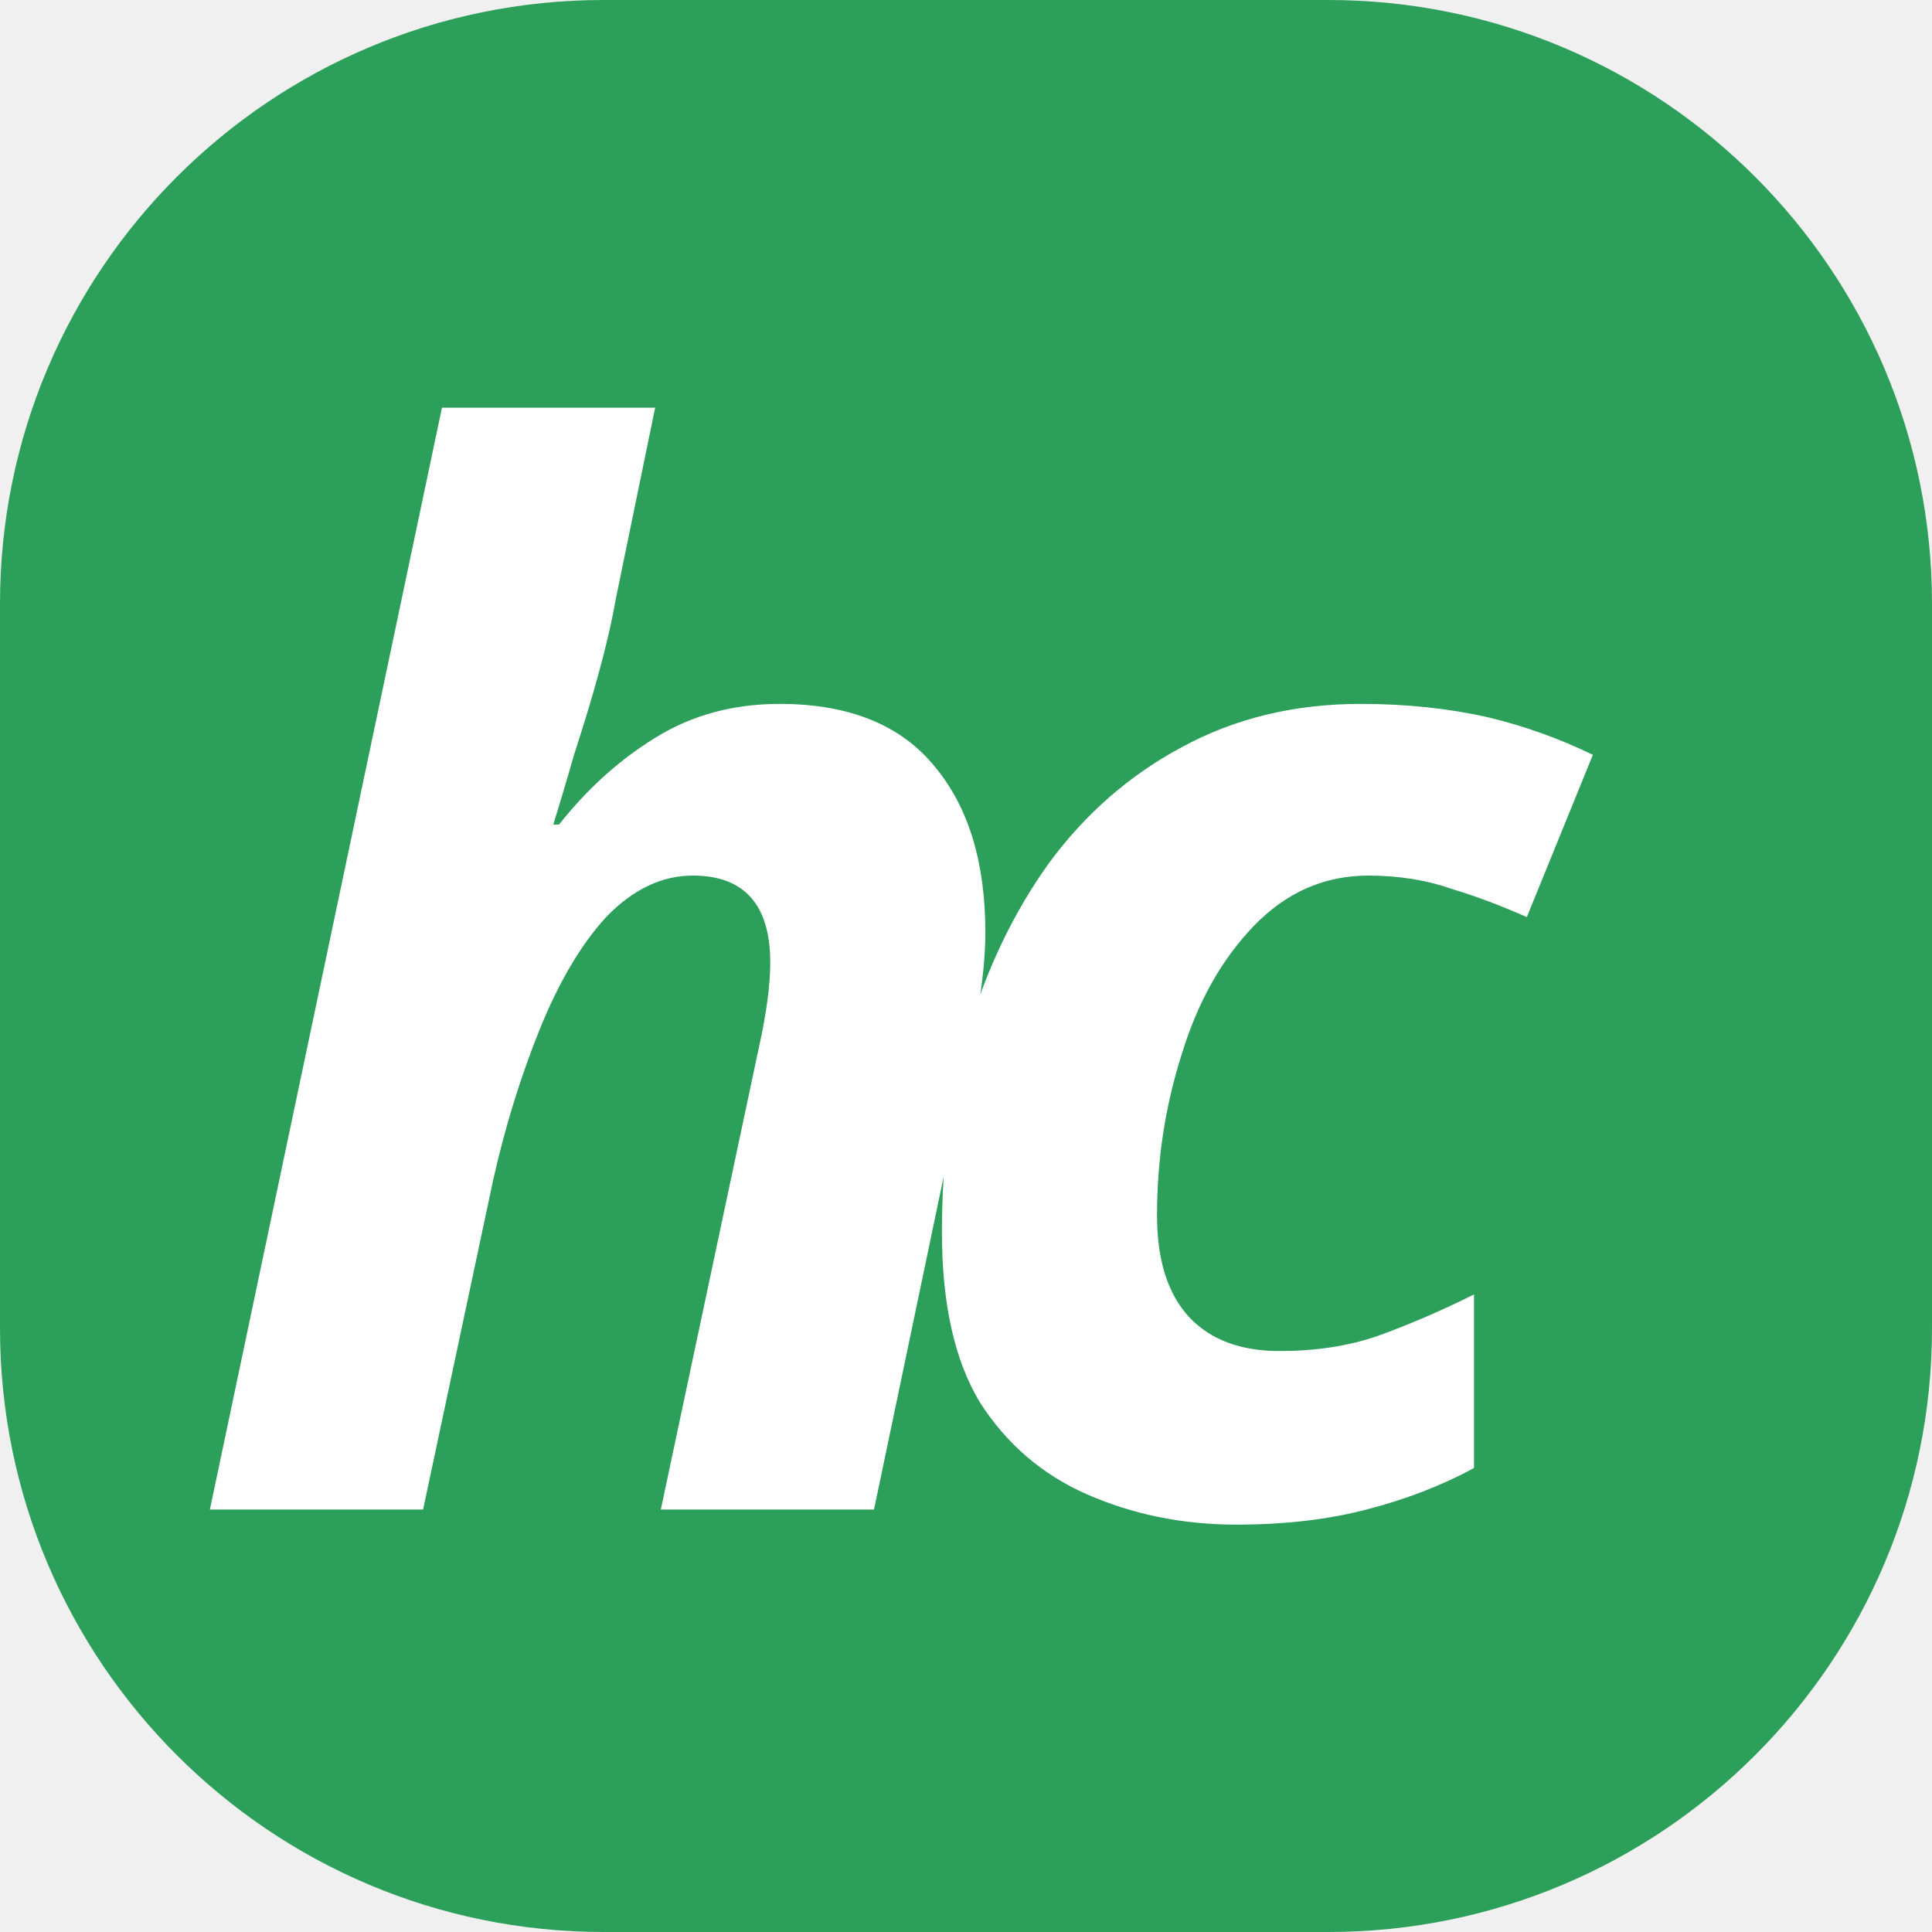
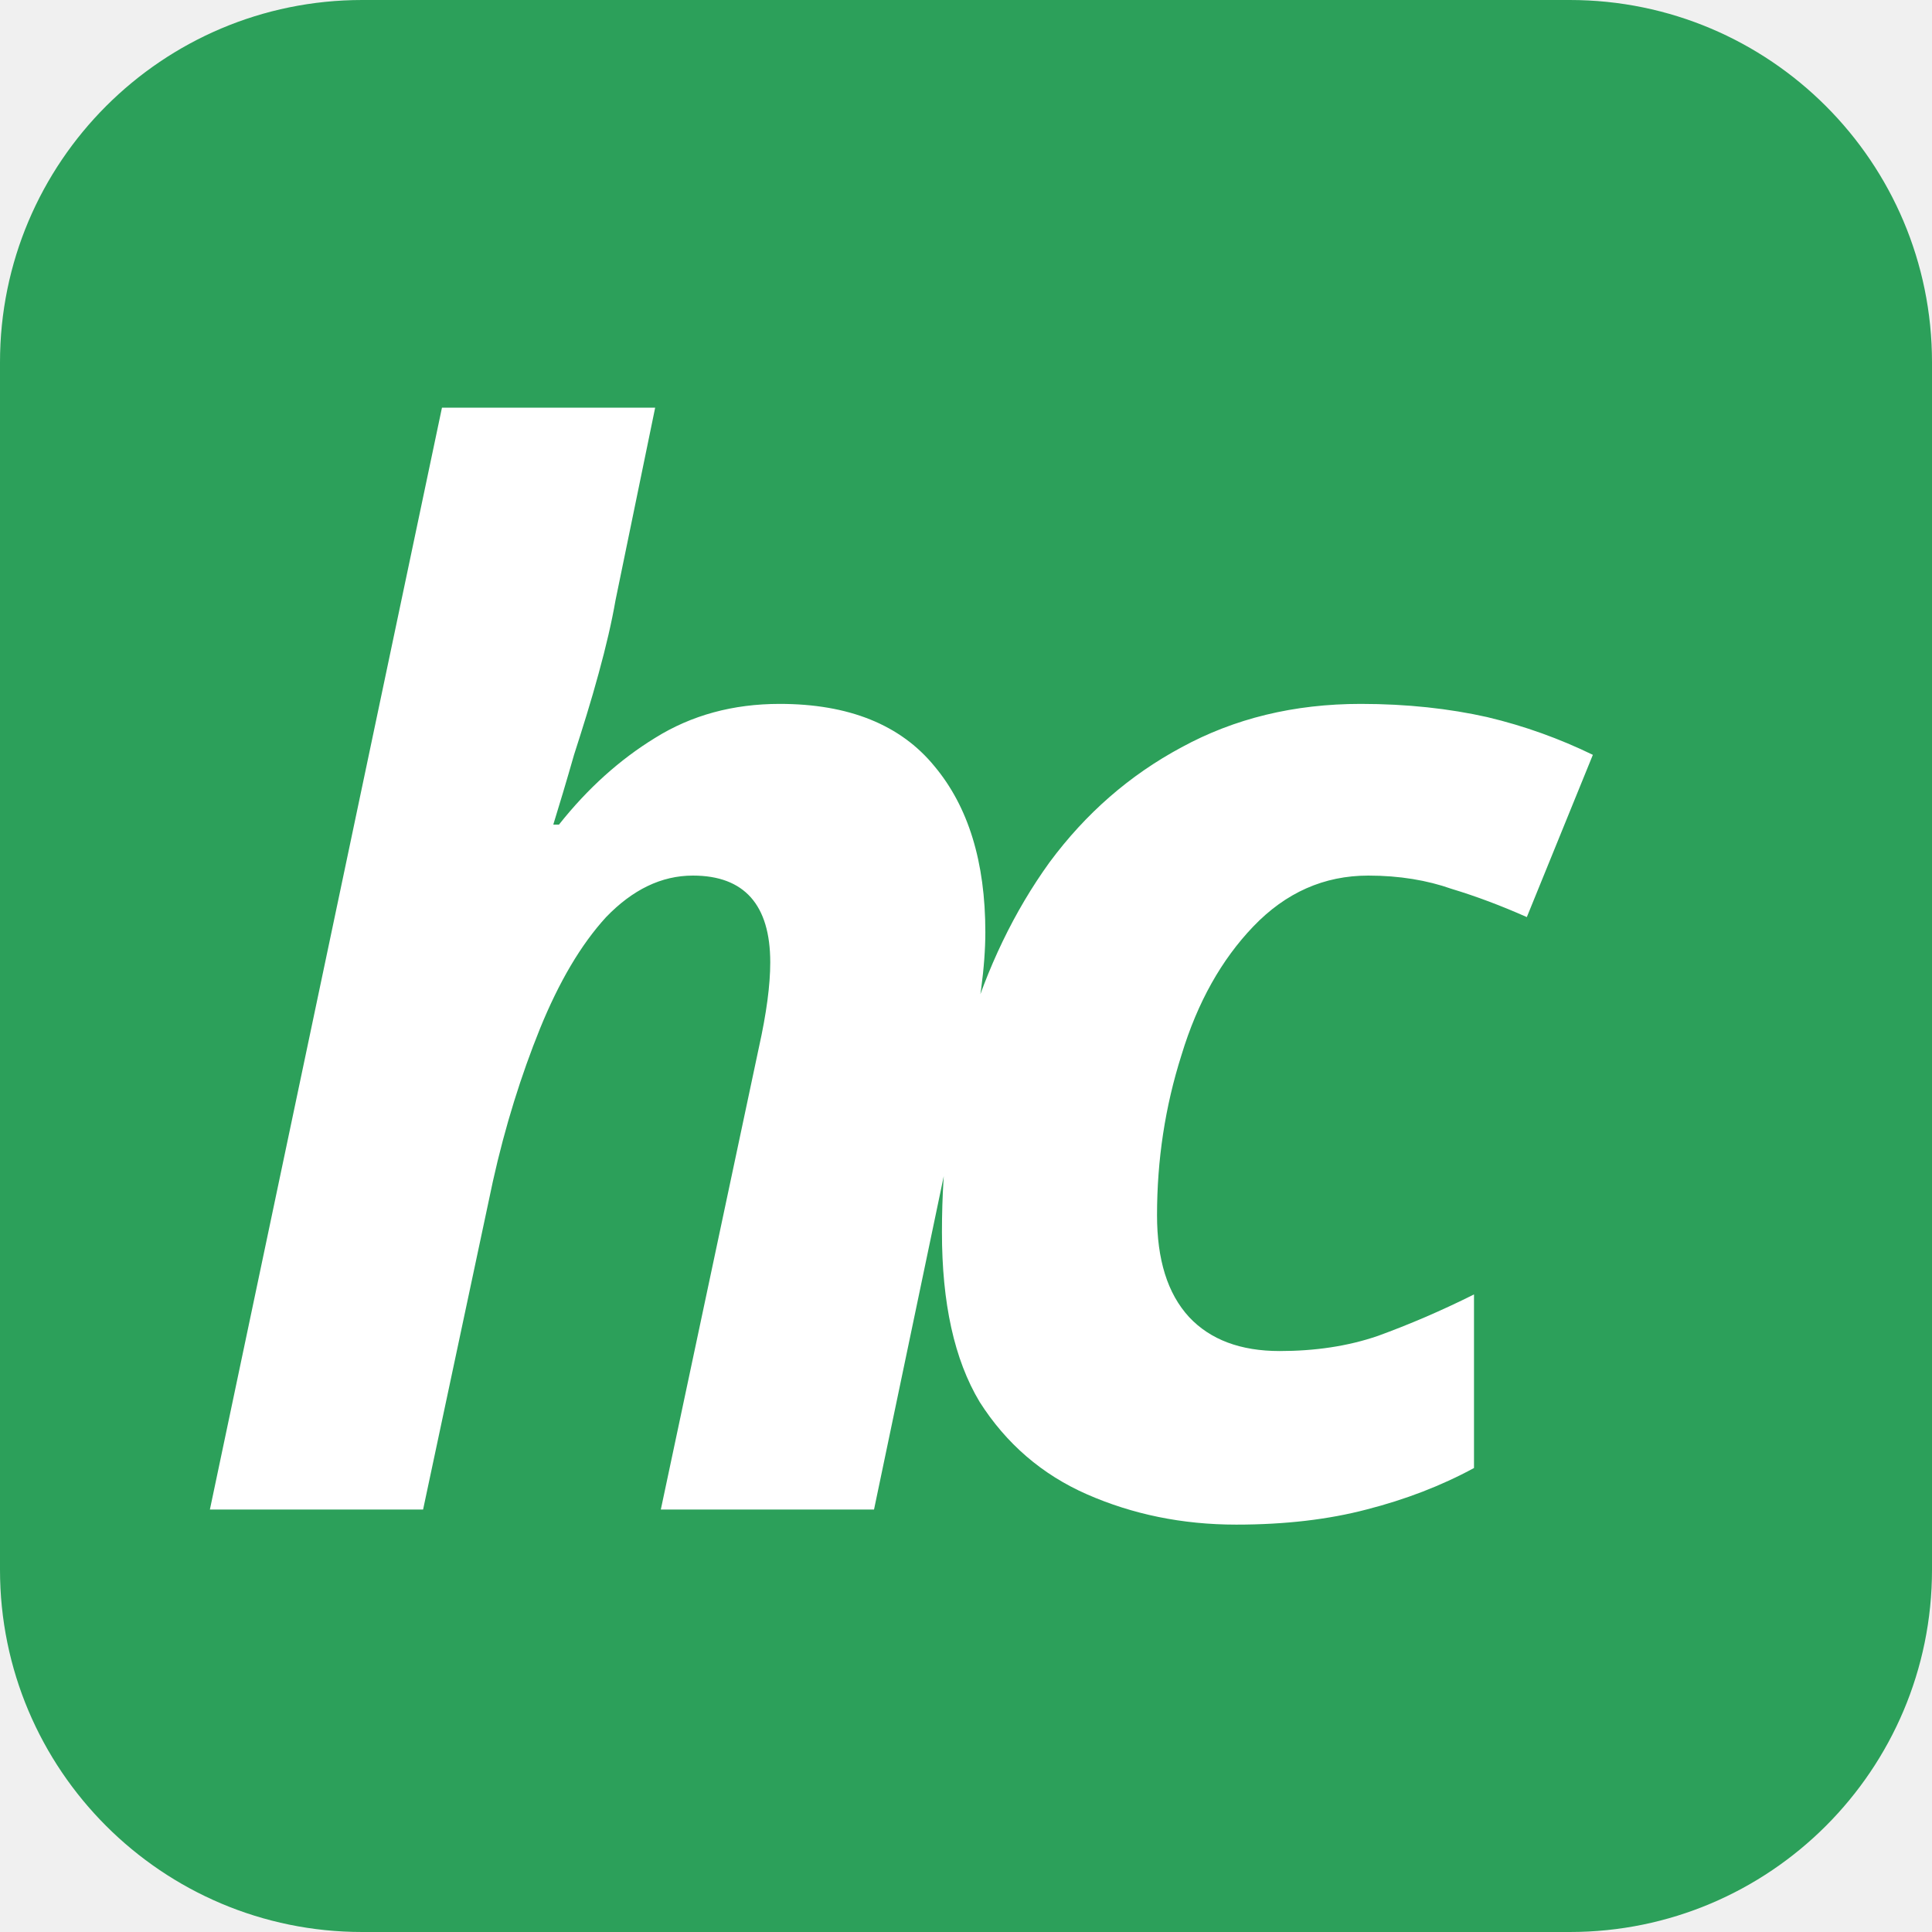
<svg xmlns="http://www.w3.org/2000/svg" width="16" height="16" id="svg2" version="1.1">
  <defs id="defs4" />
  <g id="layer1" transform="translate(0,-1036.362)">
-     <rect style="fill:#2ca05a;fill-rule:evenodd;stroke:none" id="rect2987" width="16" height="16" x="1.9984014e-15" y="1036.362" ry="5" />
+     <rect style="fill:#2ca05a;fill-rule:evenodd;stroke:none" id="rect2987" width="16" height="16" x="1.9984014e-15" y="1036.362" ry="3" />
    <text xml:space="preserve" style="font-size:12px;font-style:italic;font-variant:normal;font-weight:bold;font-stretch:normal;line-height:100%;letter-spacing:-1.5px;word-spacing:0px;fill:#000000;fill-opacity:1;stroke:none;font-family:Droid Serif;-inkscape-font-specification:Droid Serif Bold Italic" x="1.52" y="1048.862" id="text3007">
      <tspan id="tspan3009" x="1.52" y="1048.862" style="font-size:12px;font-style:italic;font-variant:normal;font-weight:bold;font-stretch:normal;letter-spacing:-1.5px;fill:#ffffff;font-family:Droid Serif;-inkscape-font-specification:Droid Serif Bold Italic">hc</tspan>
    </text>
  </g>
</svg>
